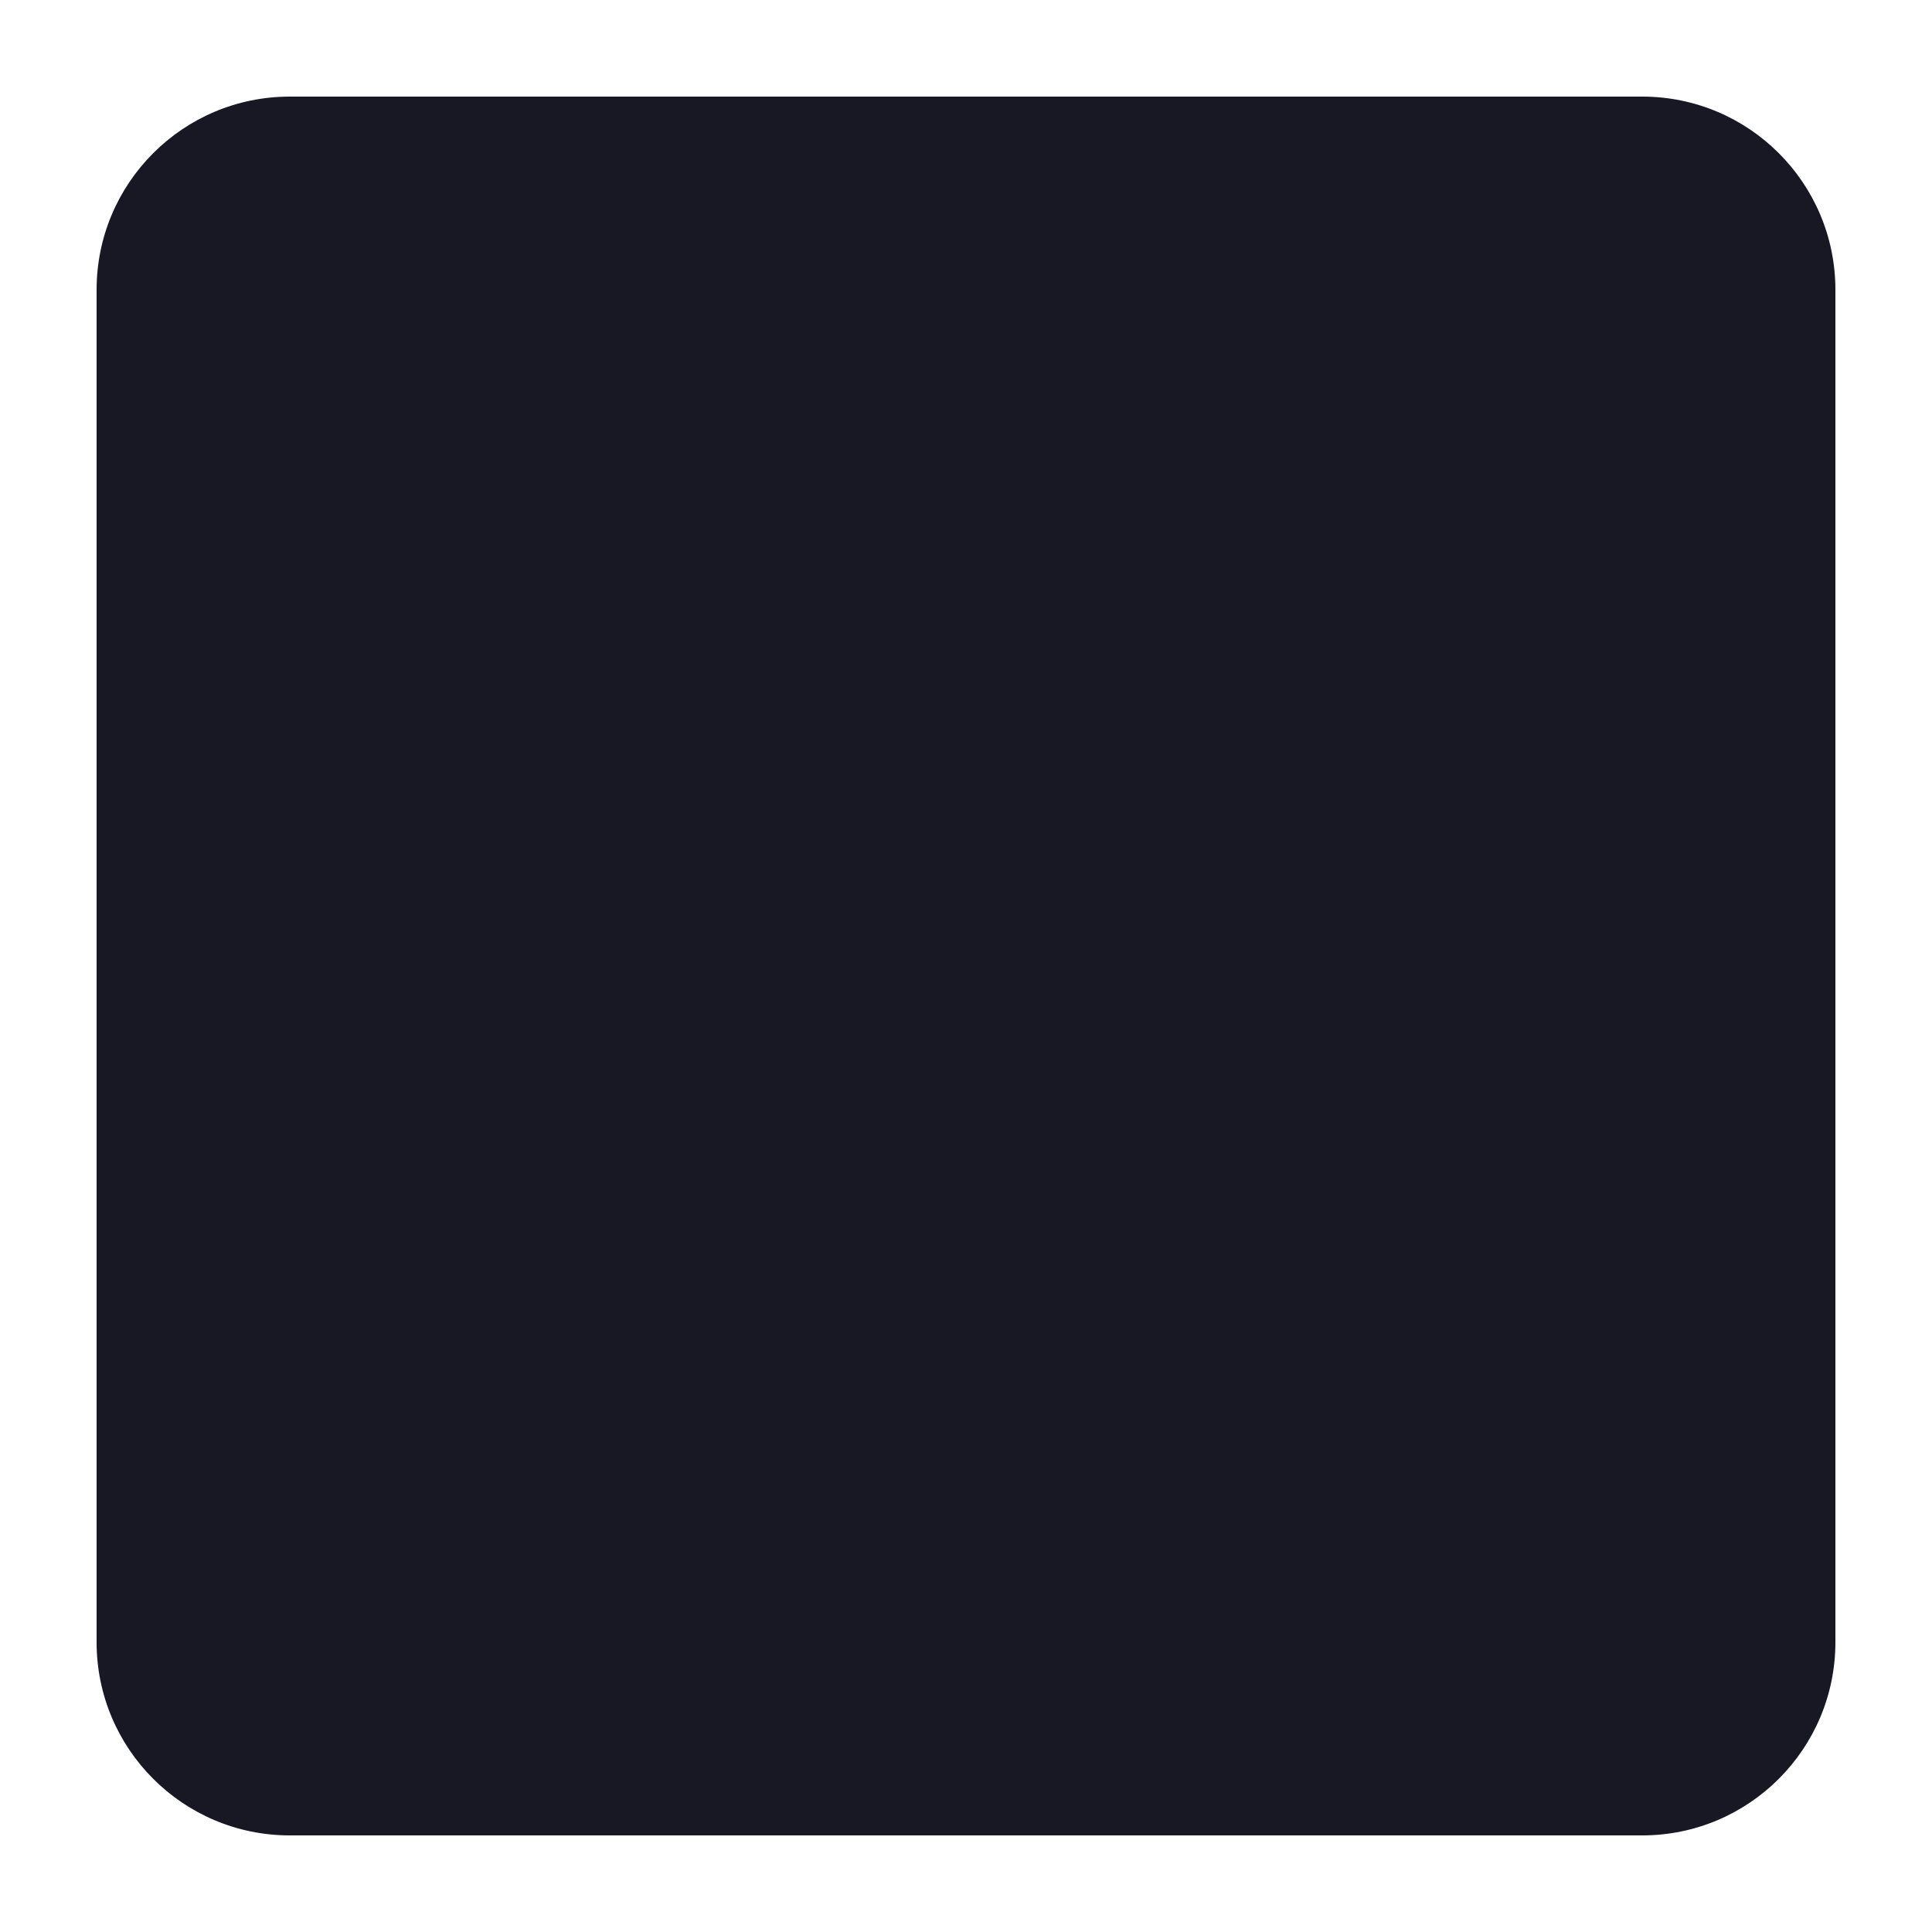
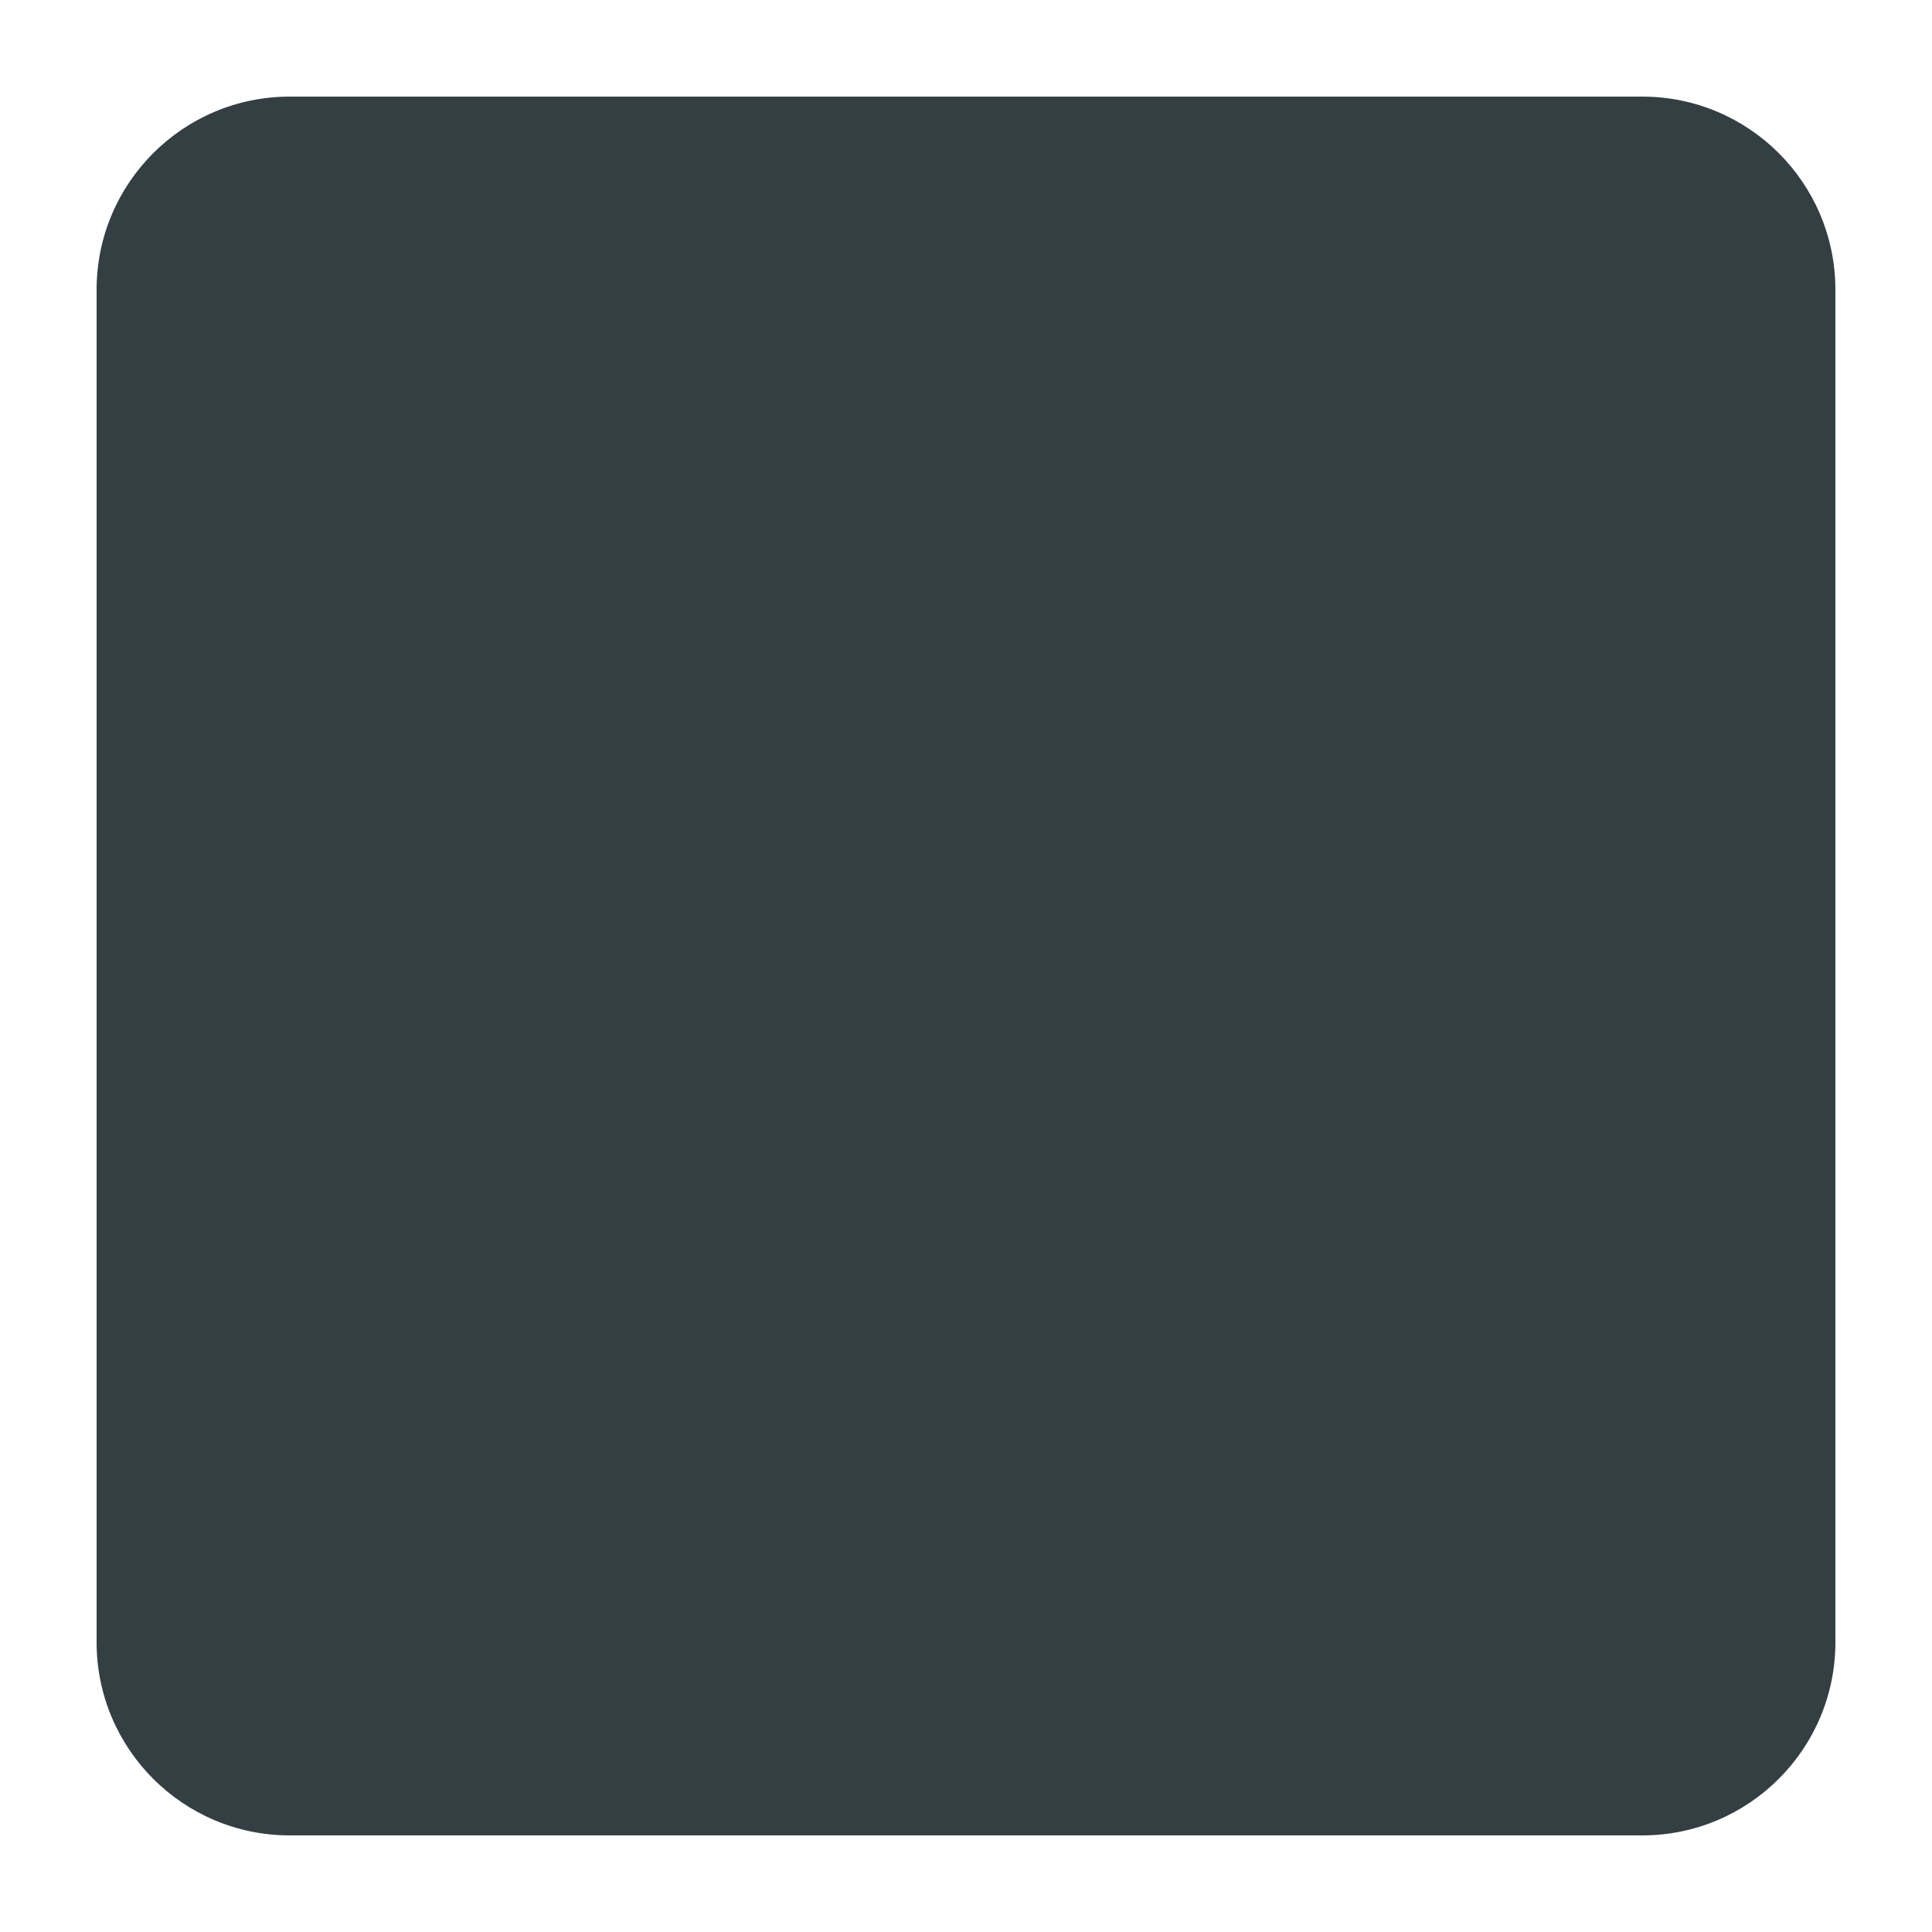
<svg xmlns="http://www.w3.org/2000/svg" width="40" height="40" version="1.1" viewBox="0 0 40 40">
-   <rect x="2" y="2" width="36" height="36" rx="4" ry="4" fill="#181825" stroke-linecap="round" stroke-linejoin="round" stroke-width="2" style="paint-order:stroke fill markers" />
+   <rect x="2" y="2" width="36" height="36" rx="4" ry="4" fill="#343f44" stroke-linecap="round" stroke-linejoin="round" stroke-width="2" style="paint-order:stroke fill markers" />
</svg>
